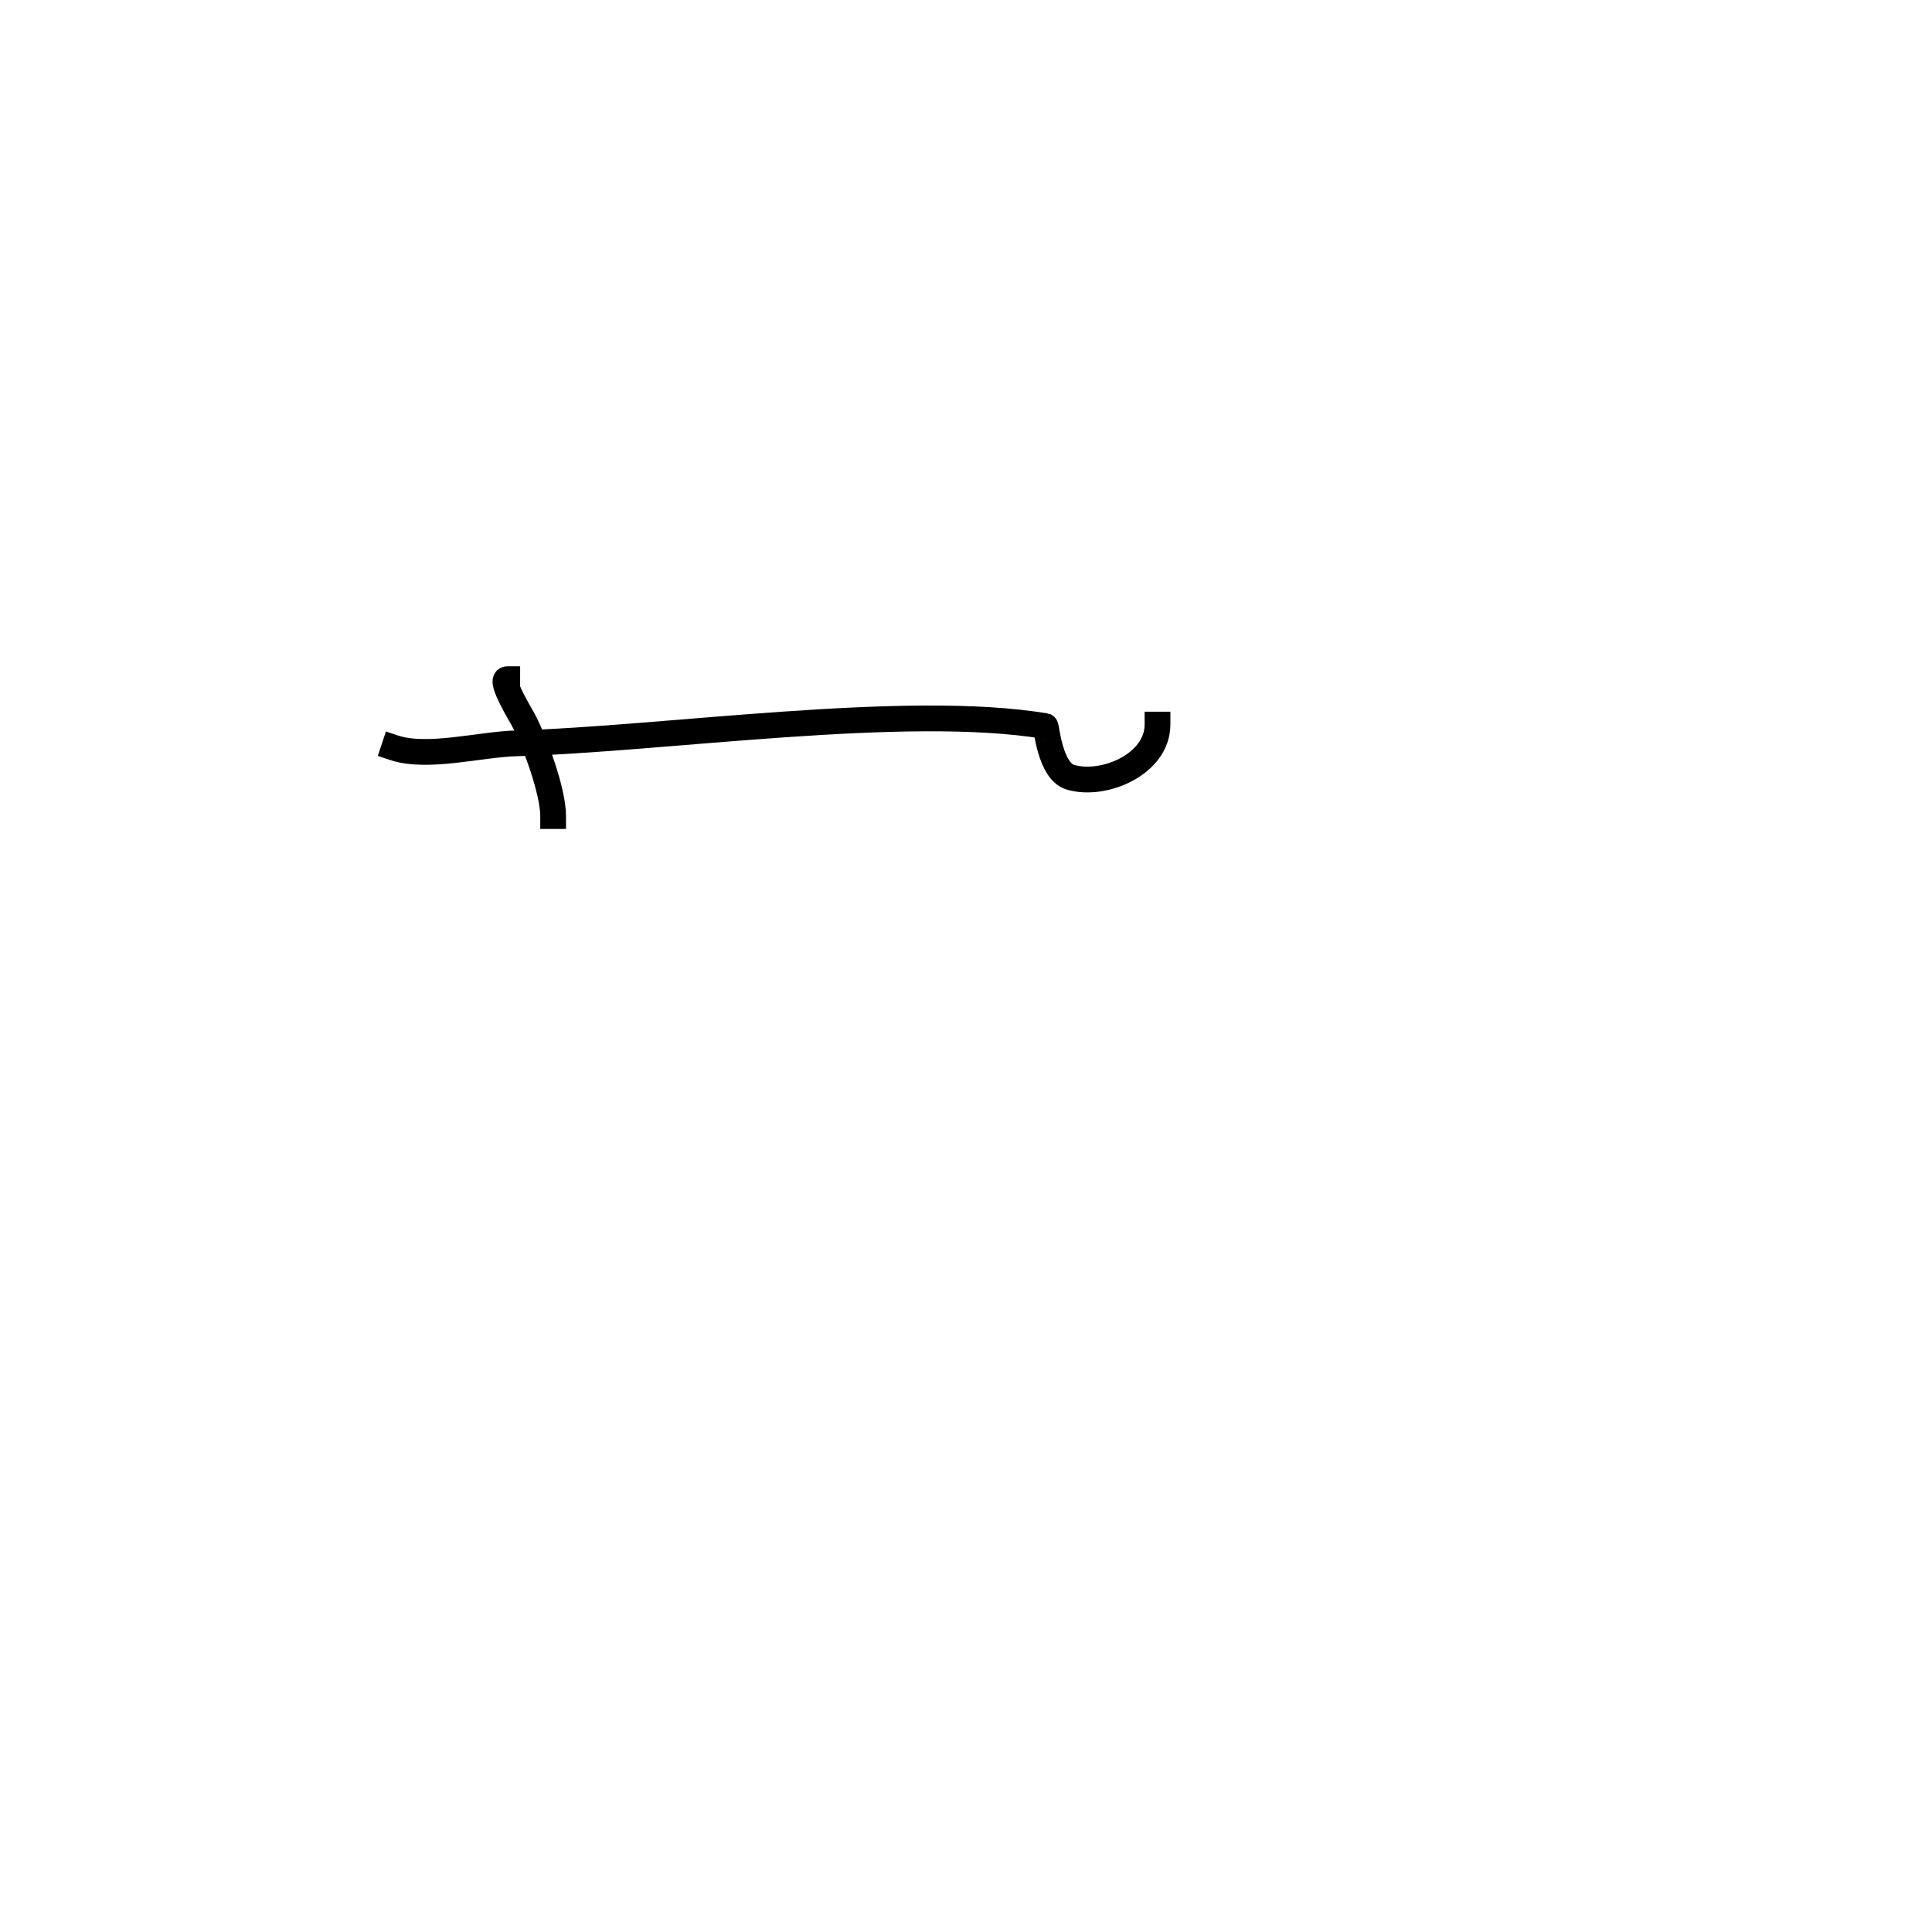
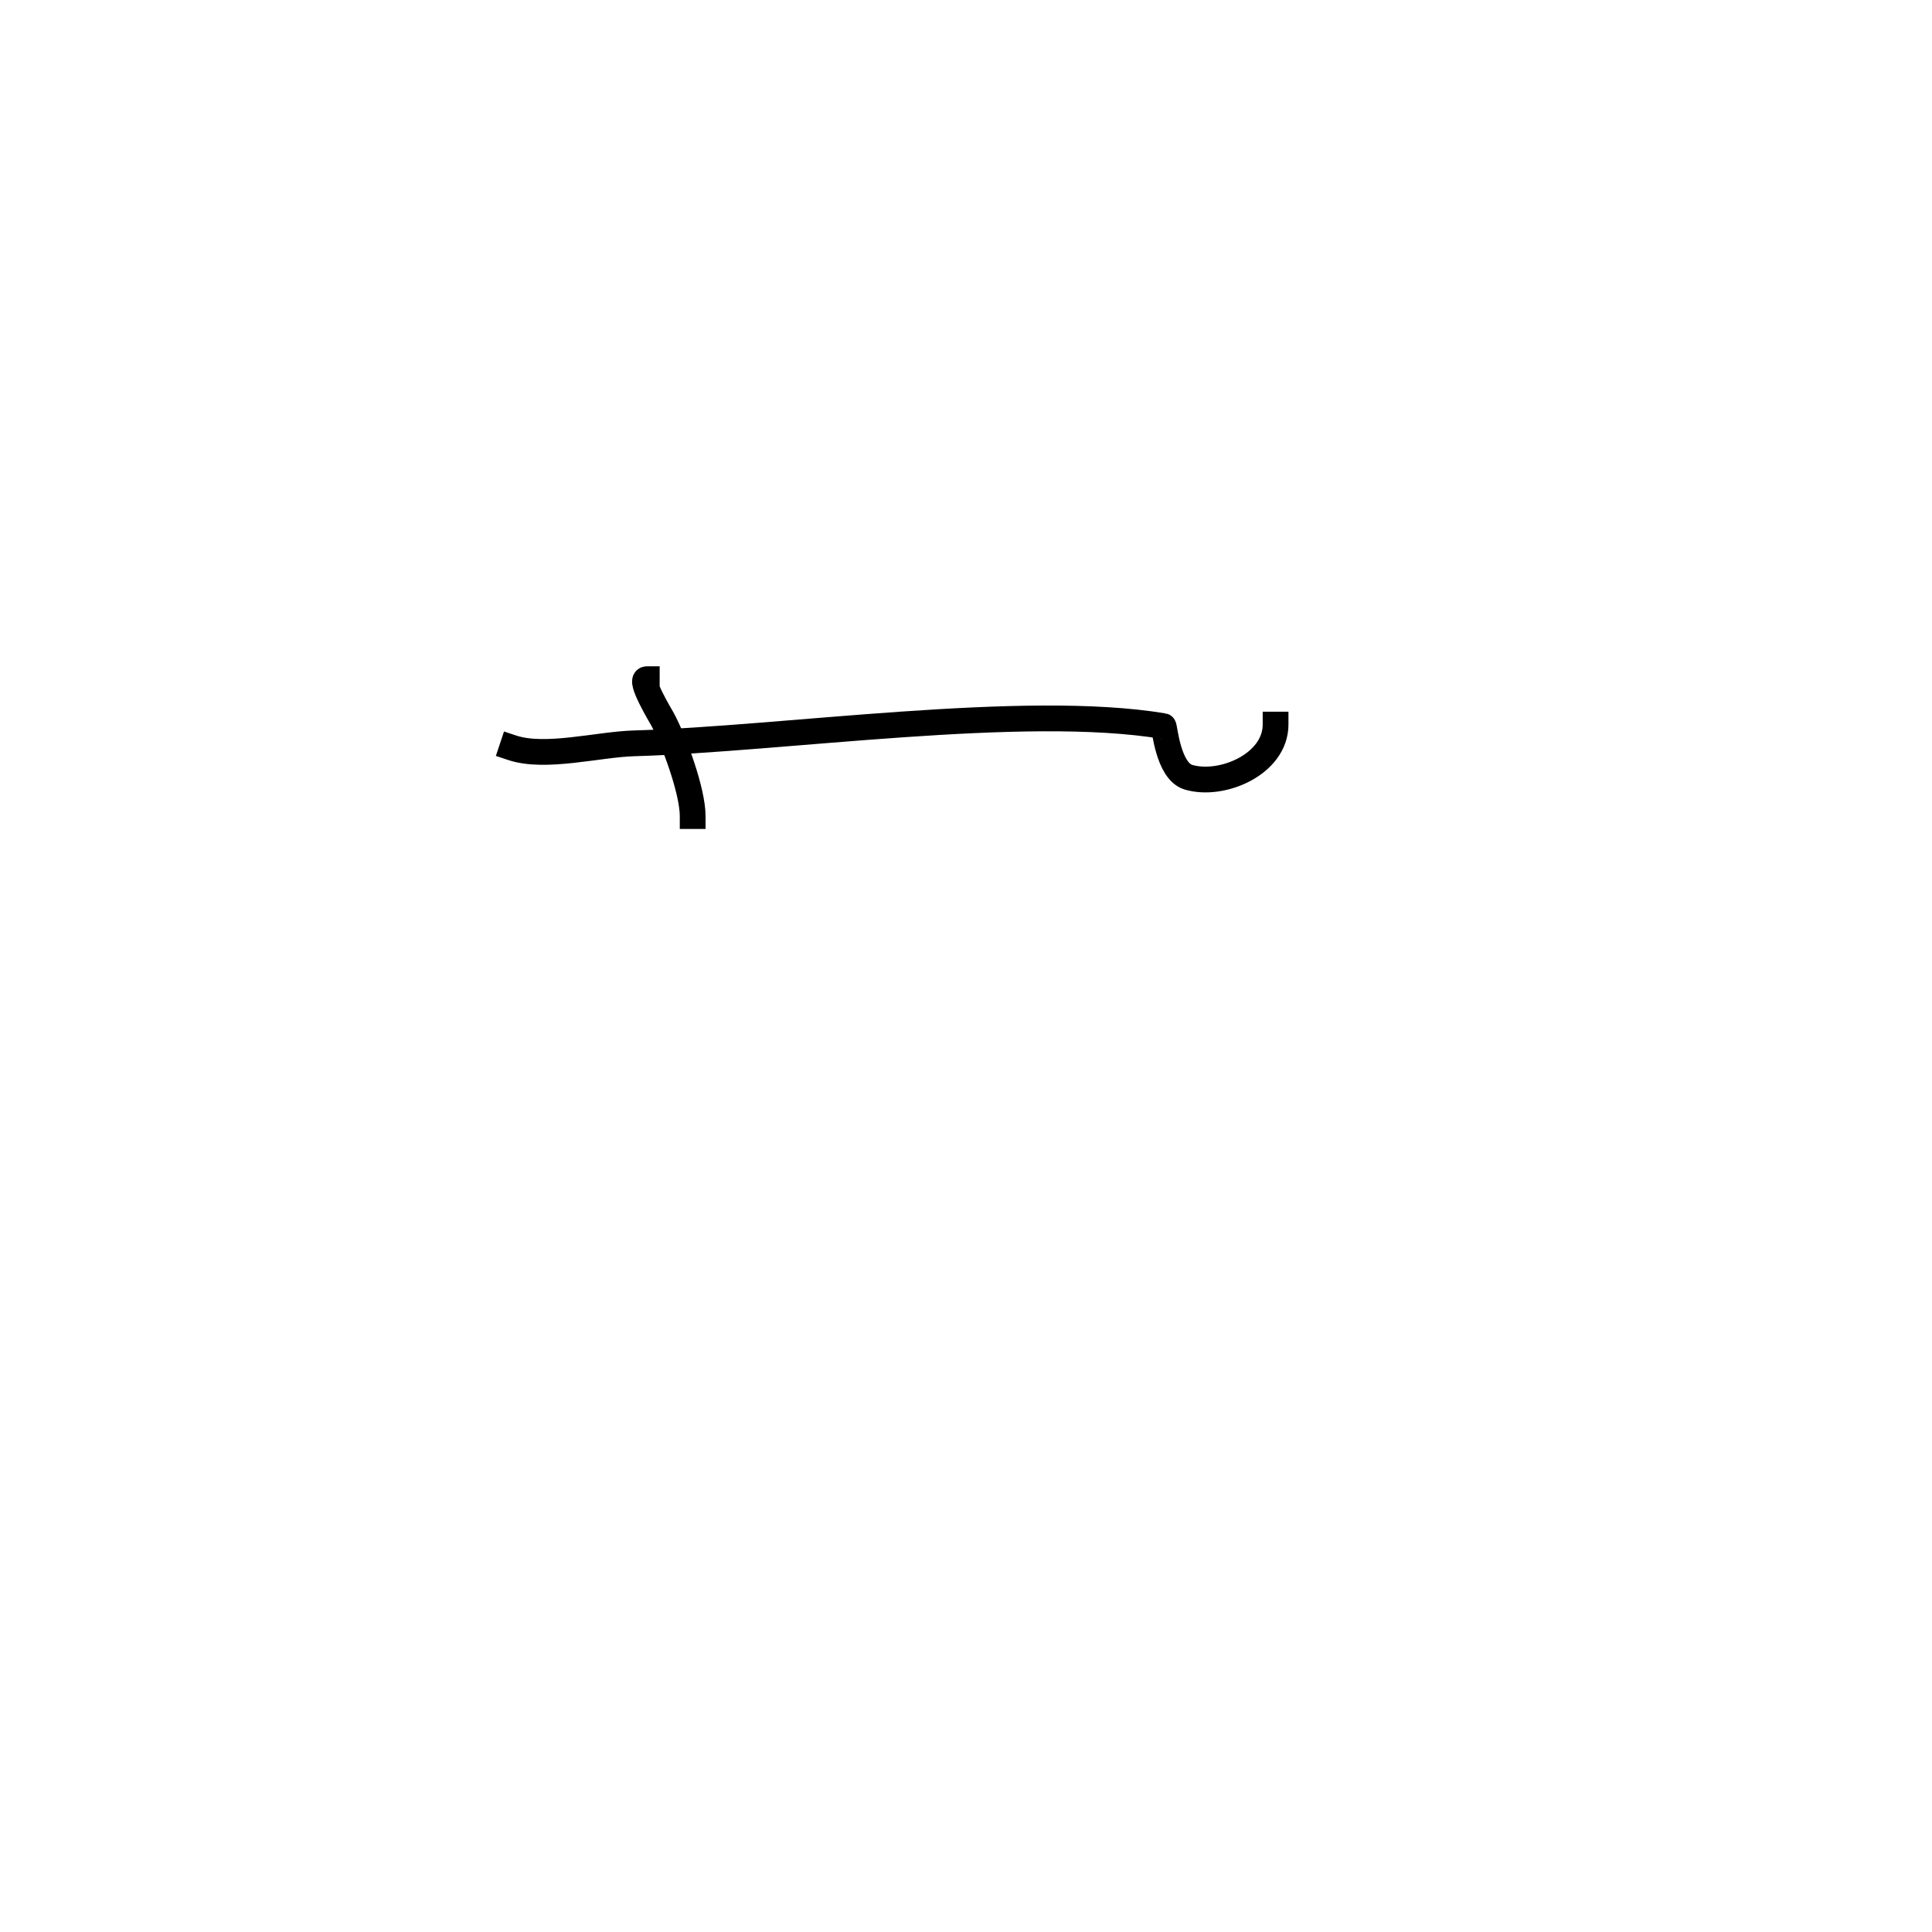
<svg xmlns="http://www.w3.org/2000/svg" width="720pt" height="720pt" viewBox="0 0 720 720">
  <defs />
-   <path id="shape0" transform="translate(188.3556, 253.1174)" fill="none" stroke="#000000" stroke-width="9.6" stroke-linecap="square" stroke-linejoin="bevel" d="M0.681 0C-2.407 0 5.979 13.877 6.511 14.866C10.924 23.074 17.782 41.672 17.782 51.012" />
-   <path id="shape1" transform="translate(146.8664, 267.7309)" fill="none" stroke="#000000" stroke-width="9.6" stroke-linecap="square" stroke-linejoin="bevel" d="M0 10.941C12.405 15.076 32.098 9.671 45.474 9.289C101.094 7.7 190.803 -5.777 242.721 2.876C243.173 2.952 244.34 19.643 252.049 21.921C264.534 25.61 284.502 17.042 284.502 2.293" />
+   <path id="shape0" transform="translate(240.3556, 253.1174)" fill="none" stroke="#000000" stroke-width="9.6" stroke-linecap="square" stroke-linejoin="bevel" d="M0.681 0C-2.407 0 5.979 13.877 6.511 14.866C10.924 23.074 17.782 41.672 17.782 51.012" />
+   <path id="shape1" transform="translate(190.8664, 267.7309)" fill="none" stroke="#000000" stroke-width="9.6" stroke-linecap="square" stroke-linejoin="bevel" d="M0 10.941C12.405 15.076 32.098 9.671 45.474 9.289C101.094 7.7 190.803 -5.777 242.721 2.876C243.173 2.952 244.34 19.643 252.049 21.921C264.534 25.61 284.502 17.042 284.502 2.293" />
</svg>
